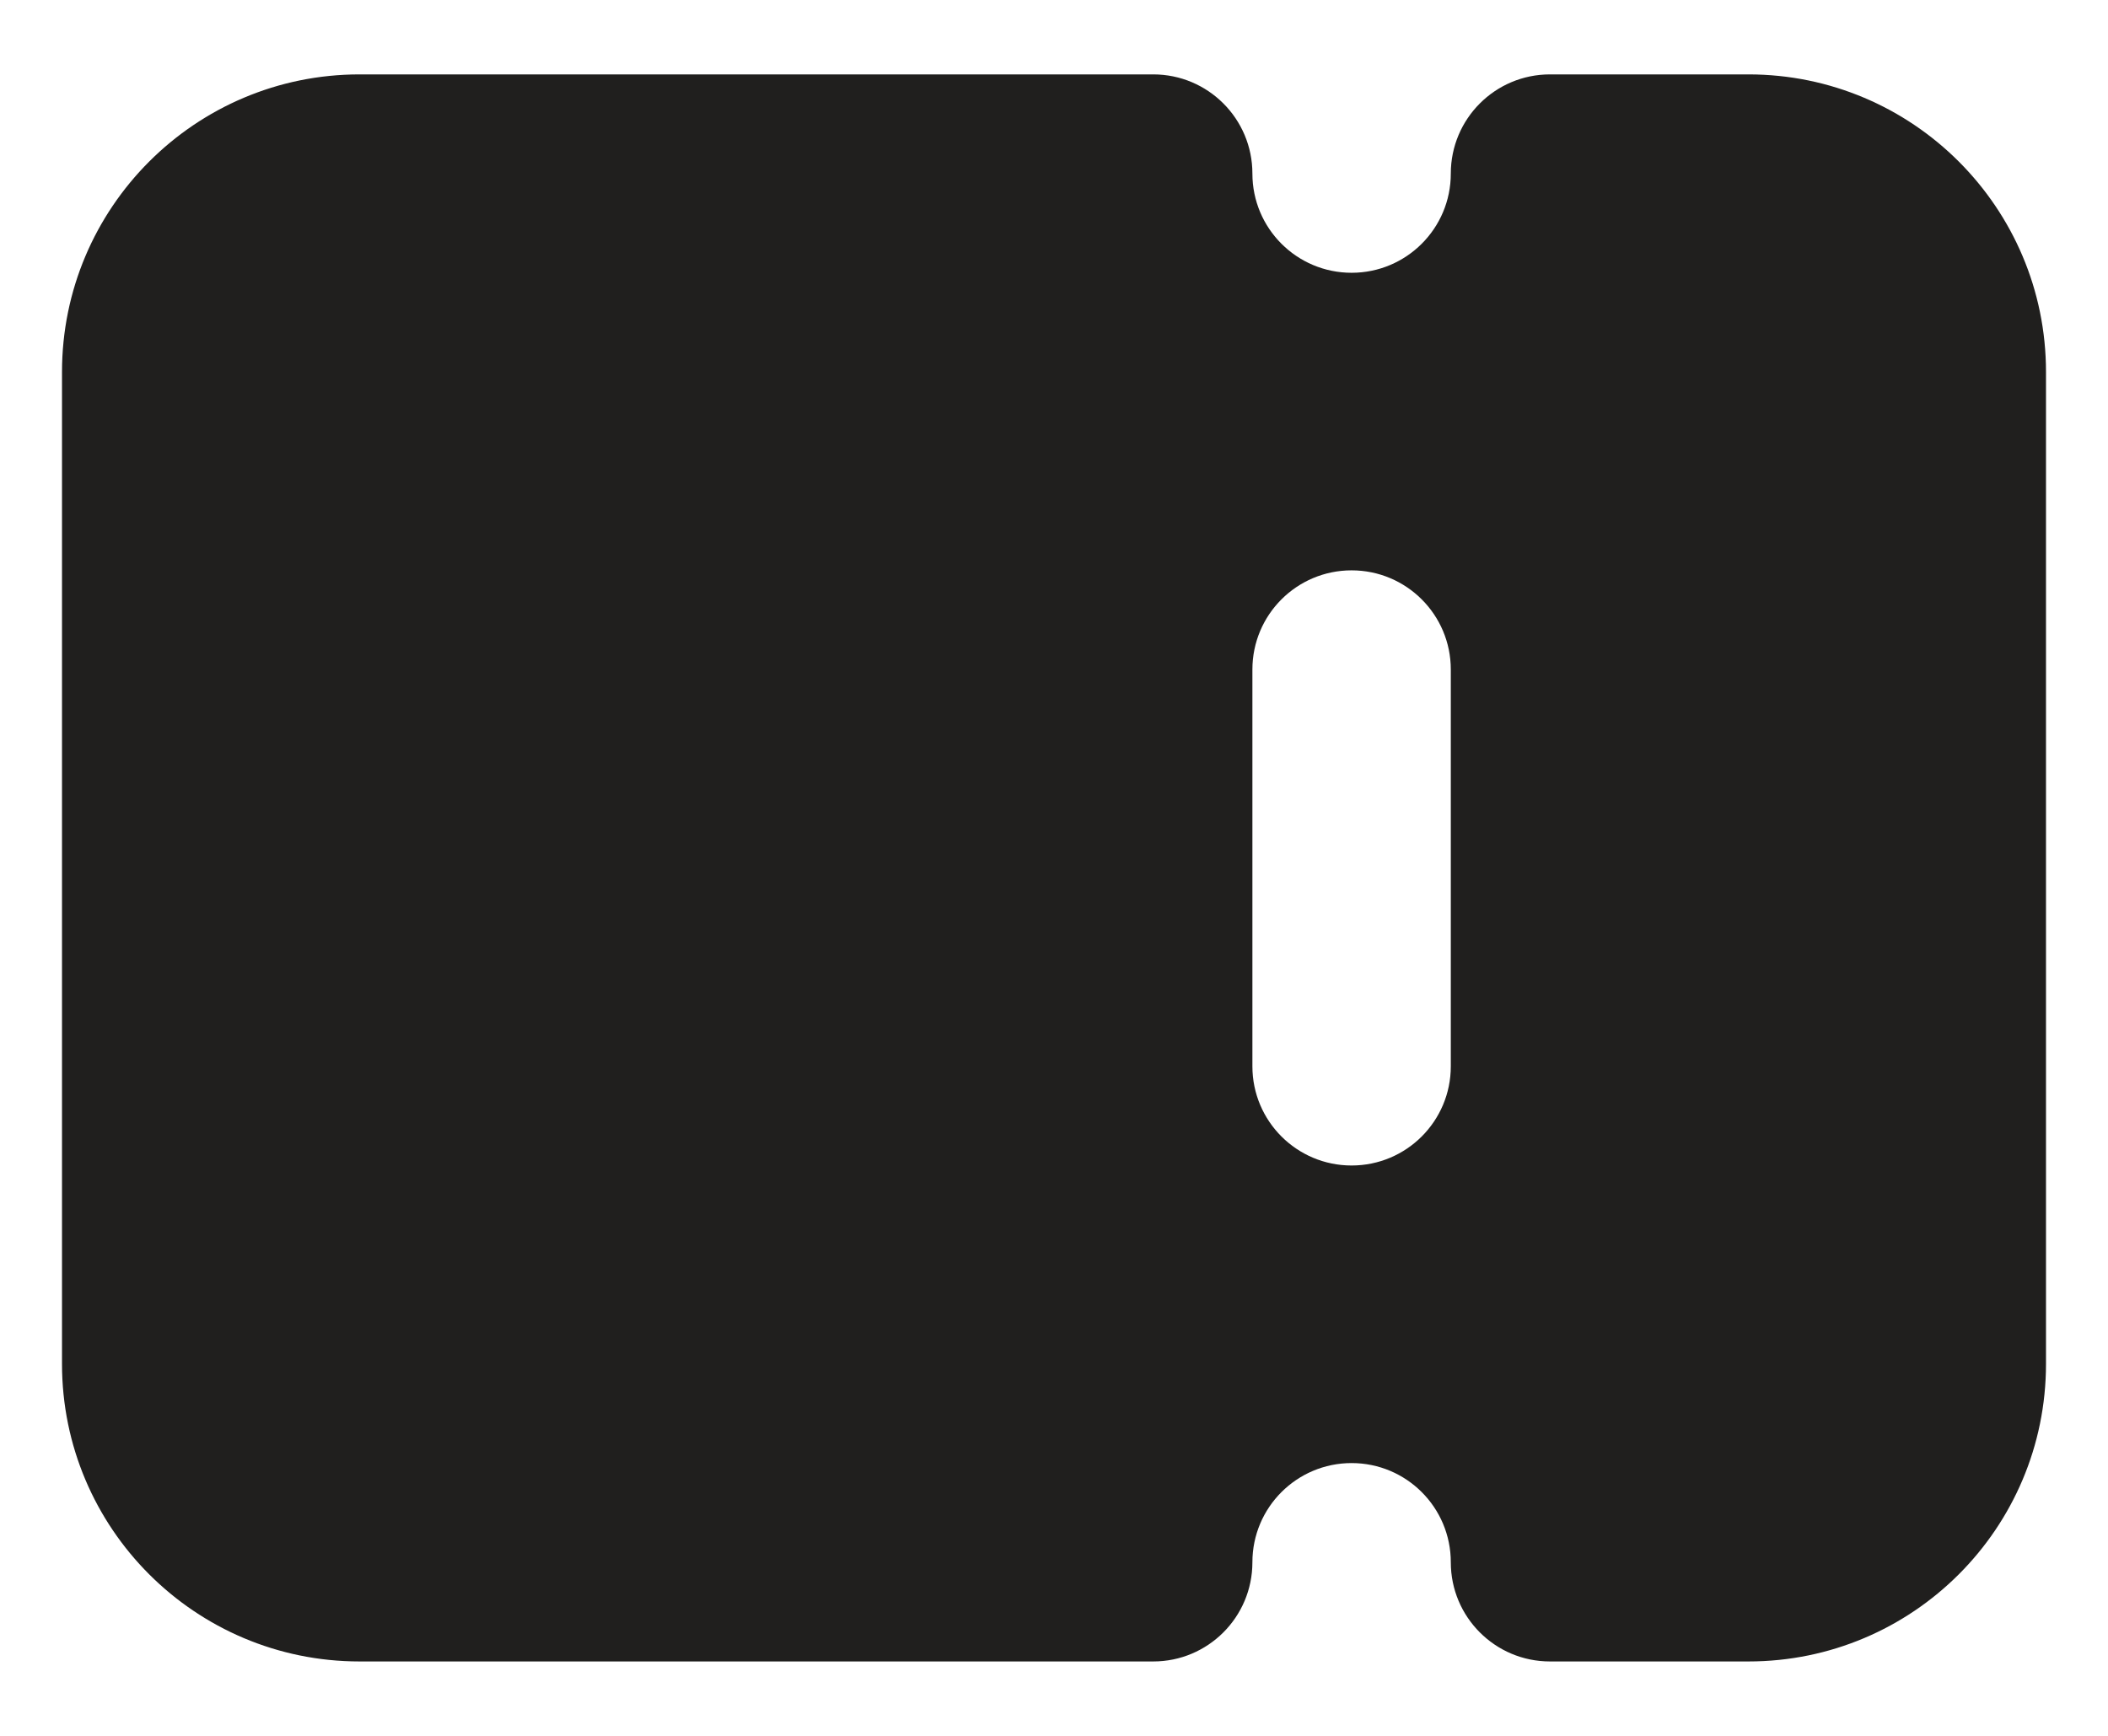
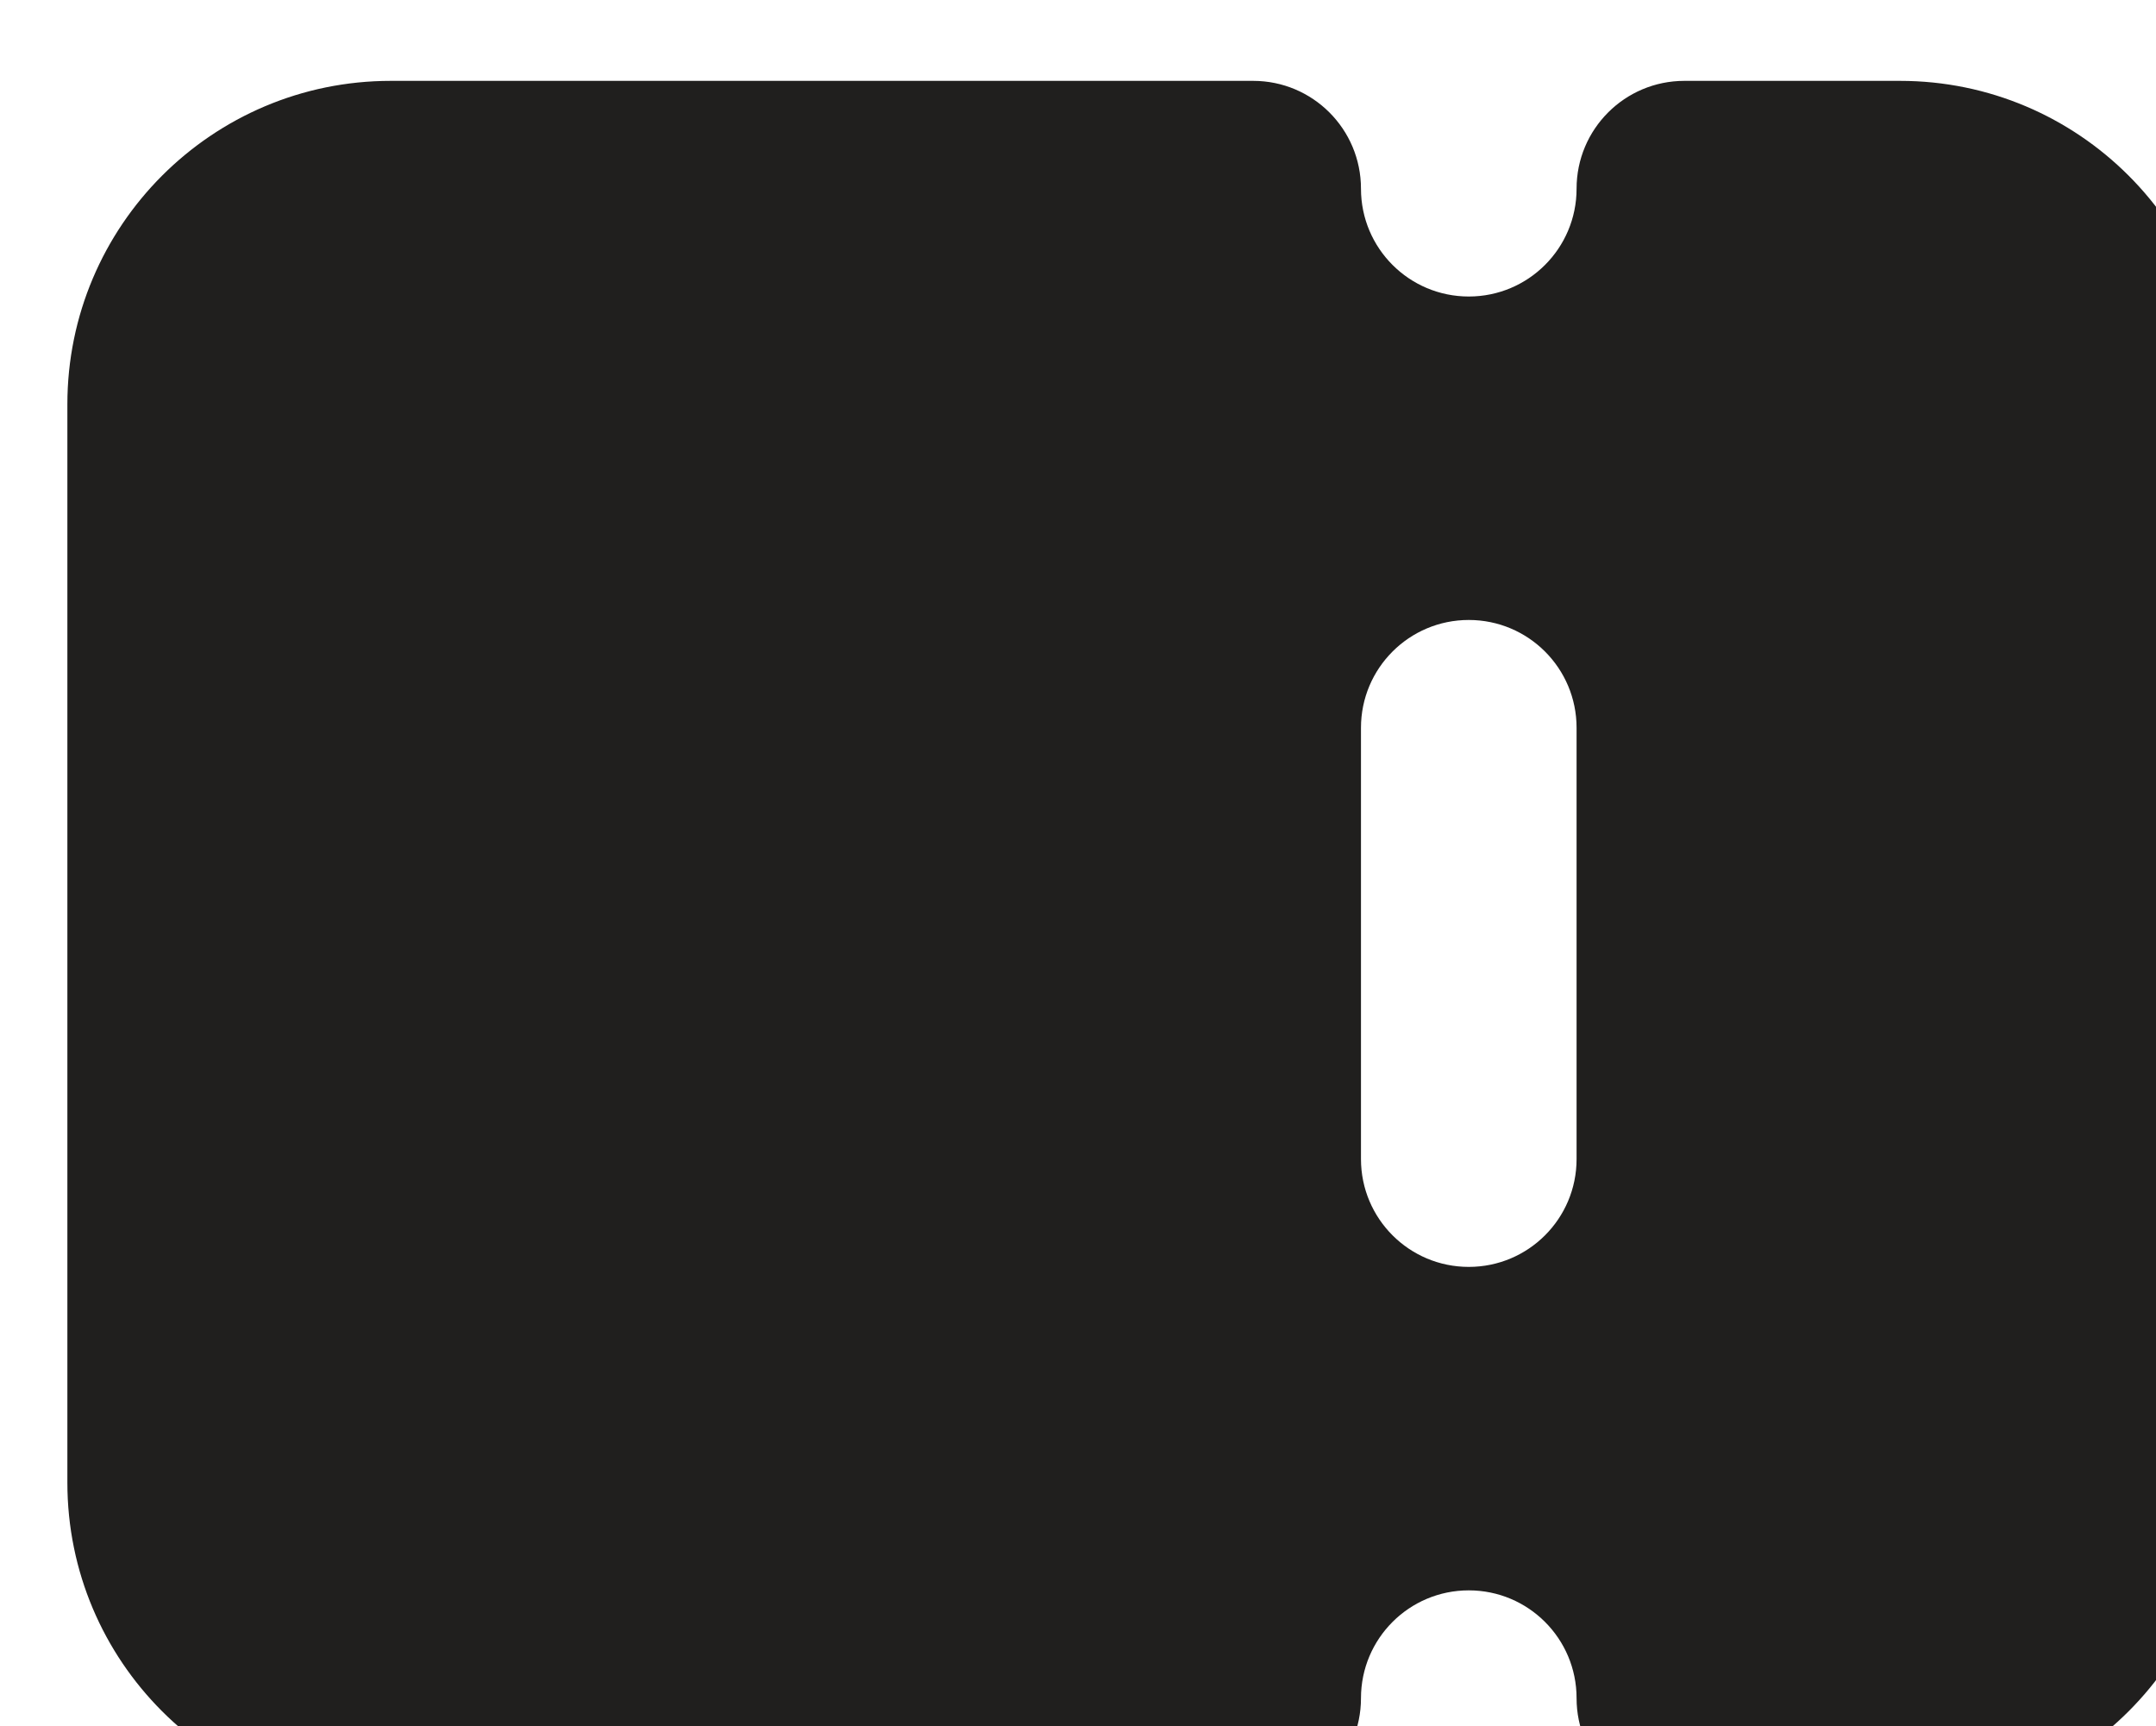
- <svg xmlns="http://www.w3.org/2000/svg" width="17" height="14" viewBox="0 0 17 14" fill="none">
+ <svg xmlns="http://www.w3.org/2000/svg" width="16" height="12.8" viewBox="0 0 16 12.8" fill="none">
  <path fill-rule="evenodd" clip-rule="evenodd" d="M2.9 0.6C1.575 0.6 0.5 1.675 0.5 3V11C0.5 12.326 1.575 13.4 2.9 13.4H9.3C9.742 13.4 10.1 13.042 10.1 12.6C10.1 12.158 10.458 11.8 10.9 11.8C11.342 11.8 11.7 12.158 11.7 12.6C11.7 13.042 12.058 13.4 12.5 13.4H14.1C15.425 13.4 16.5 12.326 16.5 11V3C16.5 1.675 15.425 0.6 14.1 0.6H12.5C12.058 0.6 11.7 0.958 11.7 1.4C11.7 1.842 11.342 2.2 10.9 2.2C10.458 2.2 10.1 1.842 10.1 1.4C10.1 0.958 9.742 0.6 9.3 0.6H2.9ZM11.7 5.4C11.7 4.958 11.342 4.6 10.9 4.6C10.458 4.6 10.1 4.958 10.1 5.4V8.6C10.1 9.042 10.458 9.4 10.9 9.4C11.342 9.4 11.7 9.042 11.7 8.6V5.4Z" fill="#201F1E" />
</svg>
